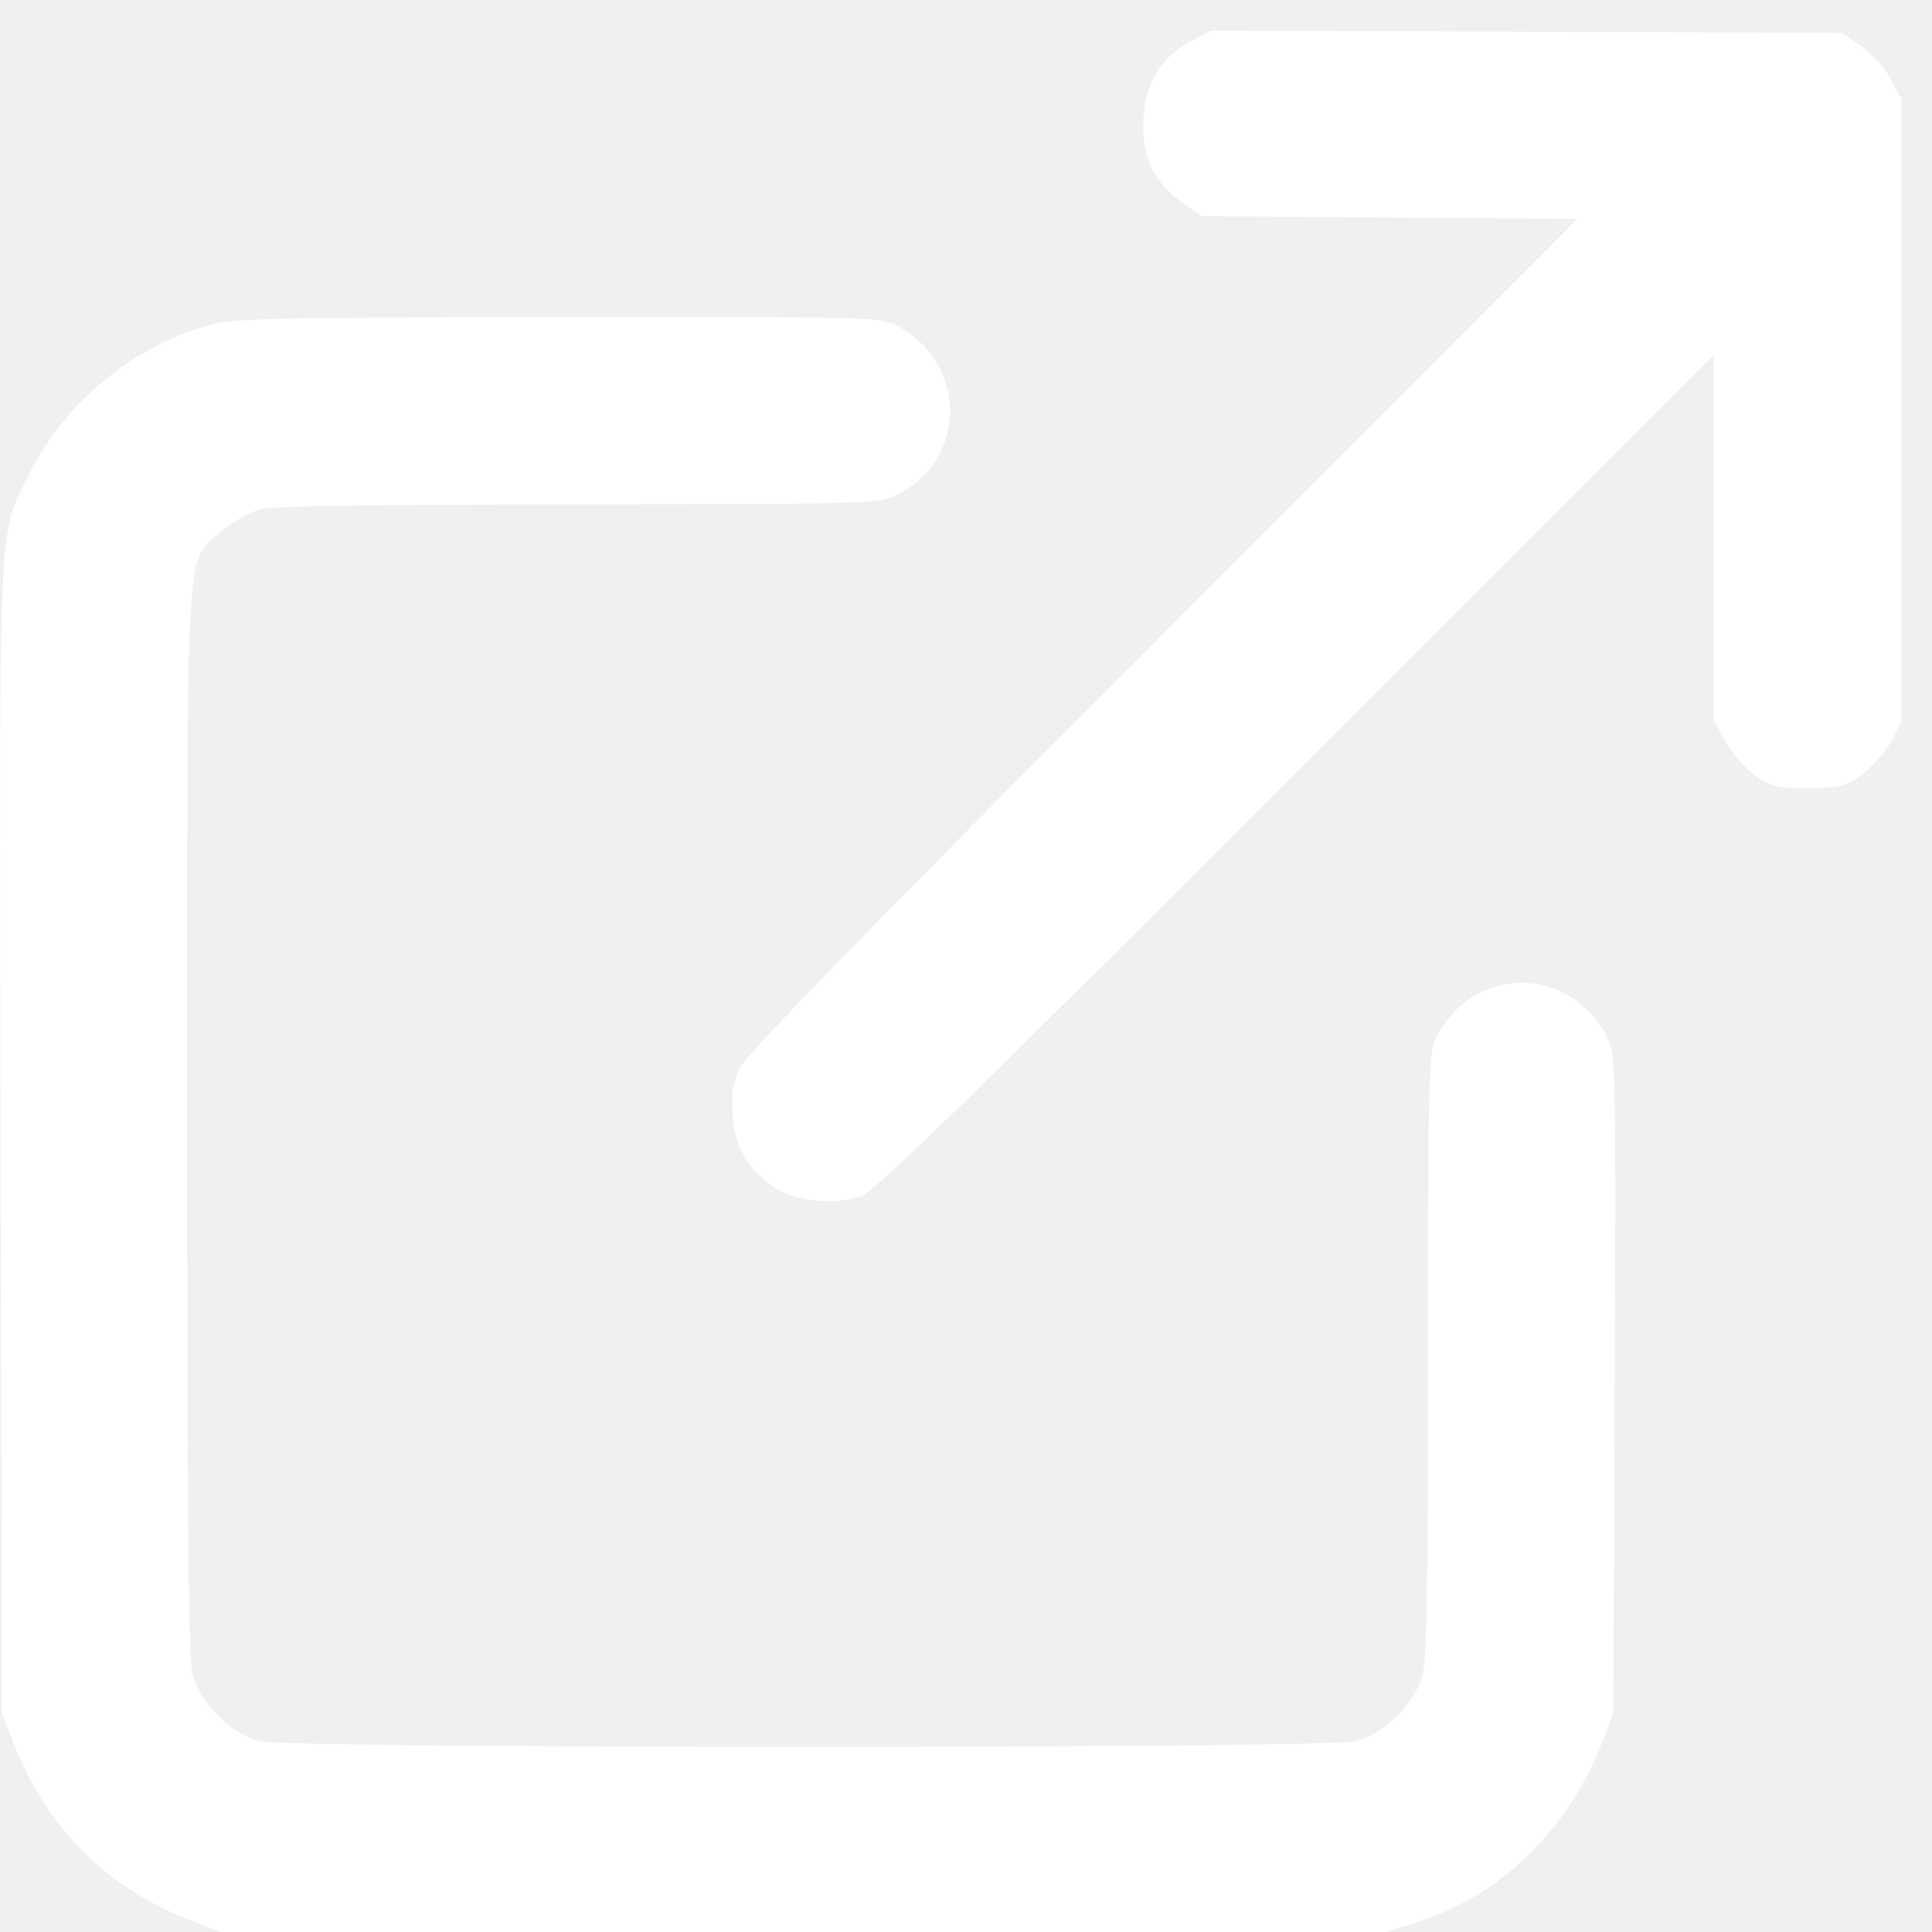
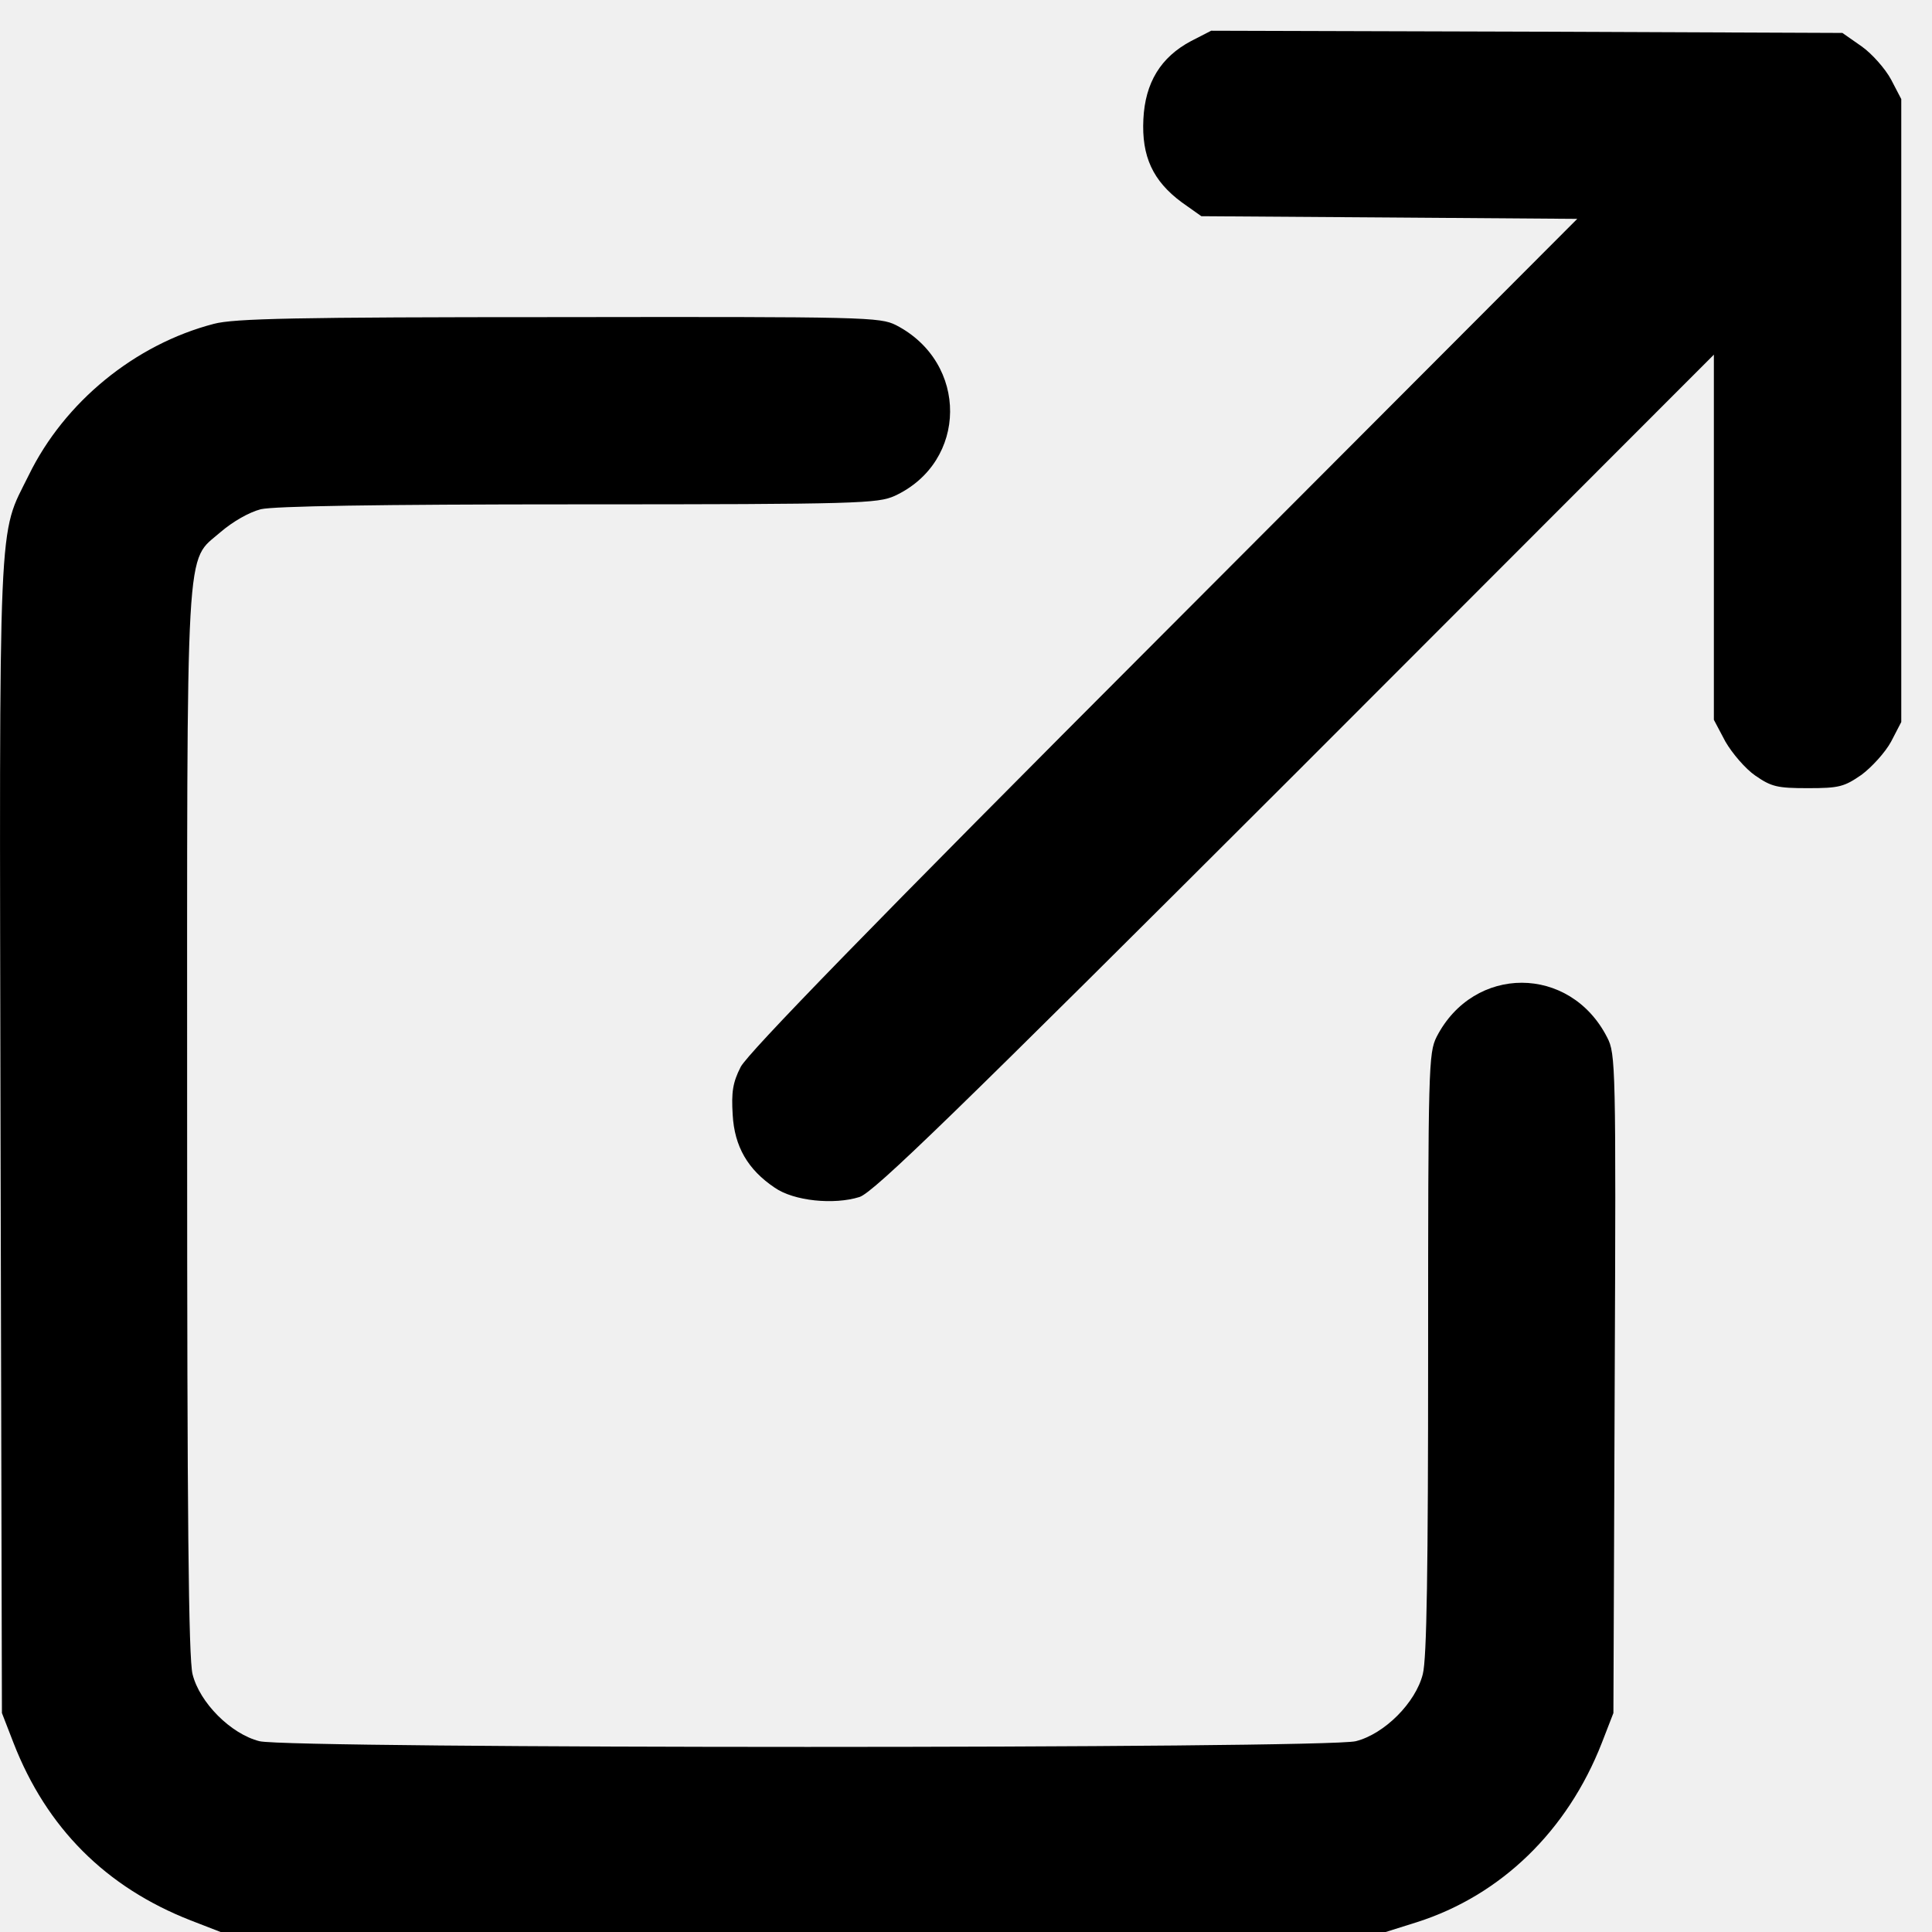
<svg xmlns="http://www.w3.org/2000/svg" width="21" height="21" viewBox="0 0 21 21" fill="none">
-   <path d="M12.947 0.446C12.617 0.621 12.447 0.898 12.428 1.296C12.408 1.699 12.53 1.966 12.845 2.199L13.058 2.35L15.101 2.364L17.144 2.379L12.651 6.881C9.463 10.072 8.129 11.447 8.051 11.597C7.964 11.767 7.949 11.874 7.964 12.117C7.983 12.462 8.129 12.714 8.42 12.909C8.628 13.055 9.065 13.098 9.342 13.011C9.497 12.962 10.385 12.098 14.082 8.406L18.629 3.855V5.842V7.824L18.755 8.062C18.828 8.188 18.973 8.358 19.08 8.431C19.255 8.552 19.318 8.567 19.652 8.567C19.992 8.567 20.045 8.552 20.235 8.421C20.346 8.338 20.492 8.178 20.555 8.062L20.666 7.848V4.463V1.077L20.555 0.864C20.492 0.747 20.346 0.582 20.235 0.504L20.026 0.358L16.596 0.344L13.165 0.334L12.947 0.446Z" fill="white" />
-   <path d="M2.325 3.52C1.467 3.743 0.7 4.37 0.312 5.166C-0.023 5.846 -0.008 5.429 0.006 12.36L0.021 18.62L0.147 18.945C0.506 19.868 1.151 20.514 2.073 20.874L2.398 21H8.73H15.062L15.402 20.893C16.314 20.602 17.037 19.902 17.411 18.945L17.537 18.62L17.551 15.04C17.566 11.578 17.561 11.451 17.469 11.276C17.066 10.485 16.018 10.485 15.615 11.271C15.528 11.446 15.523 11.602 15.523 14.71C15.523 17.046 15.509 18.032 15.465 18.198C15.387 18.508 15.048 18.848 14.737 18.926C14.412 19.009 3.145 19.009 2.82 18.926C2.51 18.848 2.17 18.508 2.093 18.198C2.049 18.028 2.034 16.464 2.034 12.219C2.034 5.725 2.01 6.123 2.398 5.783C2.529 5.671 2.704 5.569 2.835 5.535C2.98 5.502 4.067 5.482 6.29 5.482C9.342 5.482 9.541 5.472 9.725 5.39C10.521 5.021 10.53 3.942 9.739 3.534C9.565 3.447 9.41 3.442 6.076 3.447C3.204 3.447 2.544 3.462 2.325 3.52Z" fill="white" />
+   <path d="M12.947 0.446C12.617 0.621 12.447 0.898 12.428 1.296C12.408 1.699 12.53 1.966 12.845 2.199L13.058 2.35L15.101 2.364L17.144 2.379L12.651 6.881C9.463 10.072 8.129 11.447 8.051 11.597C7.964 11.767 7.949 11.874 7.964 12.117C7.983 12.462 8.129 12.714 8.42 12.909C8.628 13.055 9.065 13.098 9.342 13.011C9.497 12.962 10.385 12.098 14.082 8.406L18.629 3.855V5.842V7.824L18.755 8.062C18.828 8.188 18.973 8.358 19.08 8.431C19.255 8.552 19.318 8.567 19.652 8.567C19.992 8.567 20.045 8.552 20.235 8.421C20.346 8.338 20.492 8.178 20.555 8.062L20.666 7.848V4.463V1.077L20.555 0.864C20.492 0.747 20.346 0.582 20.235 0.504L20.026 0.358L16.596 0.344L13.165 0.334L12.947 0.446Z" fill="black" />
+   <path d="M2.325 3.52C1.467 3.743 0.7 4.37 0.312 5.166C-0.023 5.846 -0.008 5.429 0.006 12.36L0.021 18.62L0.147 18.945C0.506 19.868 1.151 20.514 2.073 20.874L2.398 21H8.73H15.062L15.402 20.893C16.314 20.602 17.037 19.902 17.411 18.945L17.537 18.62L17.551 15.04C17.566 11.578 17.561 11.451 17.469 11.276C17.066 10.485 16.018 10.485 15.615 11.271C15.528 11.446 15.523 11.602 15.523 14.71C15.523 17.046 15.509 18.032 15.465 18.198C15.387 18.508 15.048 18.848 14.737 18.926C14.412 19.009 3.145 19.009 2.82 18.926C2.51 18.848 2.17 18.508 2.093 18.198C2.049 18.028 2.034 16.464 2.034 12.219C2.034 5.725 2.01 6.123 2.398 5.783C2.529 5.671 2.704 5.569 2.835 5.535C2.98 5.502 4.067 5.482 6.29 5.482C9.342 5.482 9.541 5.472 9.725 5.39C10.521 5.021 10.53 3.942 9.739 3.534C9.565 3.447 9.41 3.442 6.076 3.447C3.204 3.447 2.544 3.462 2.325 3.52Z" fill="black" />
</svg>
